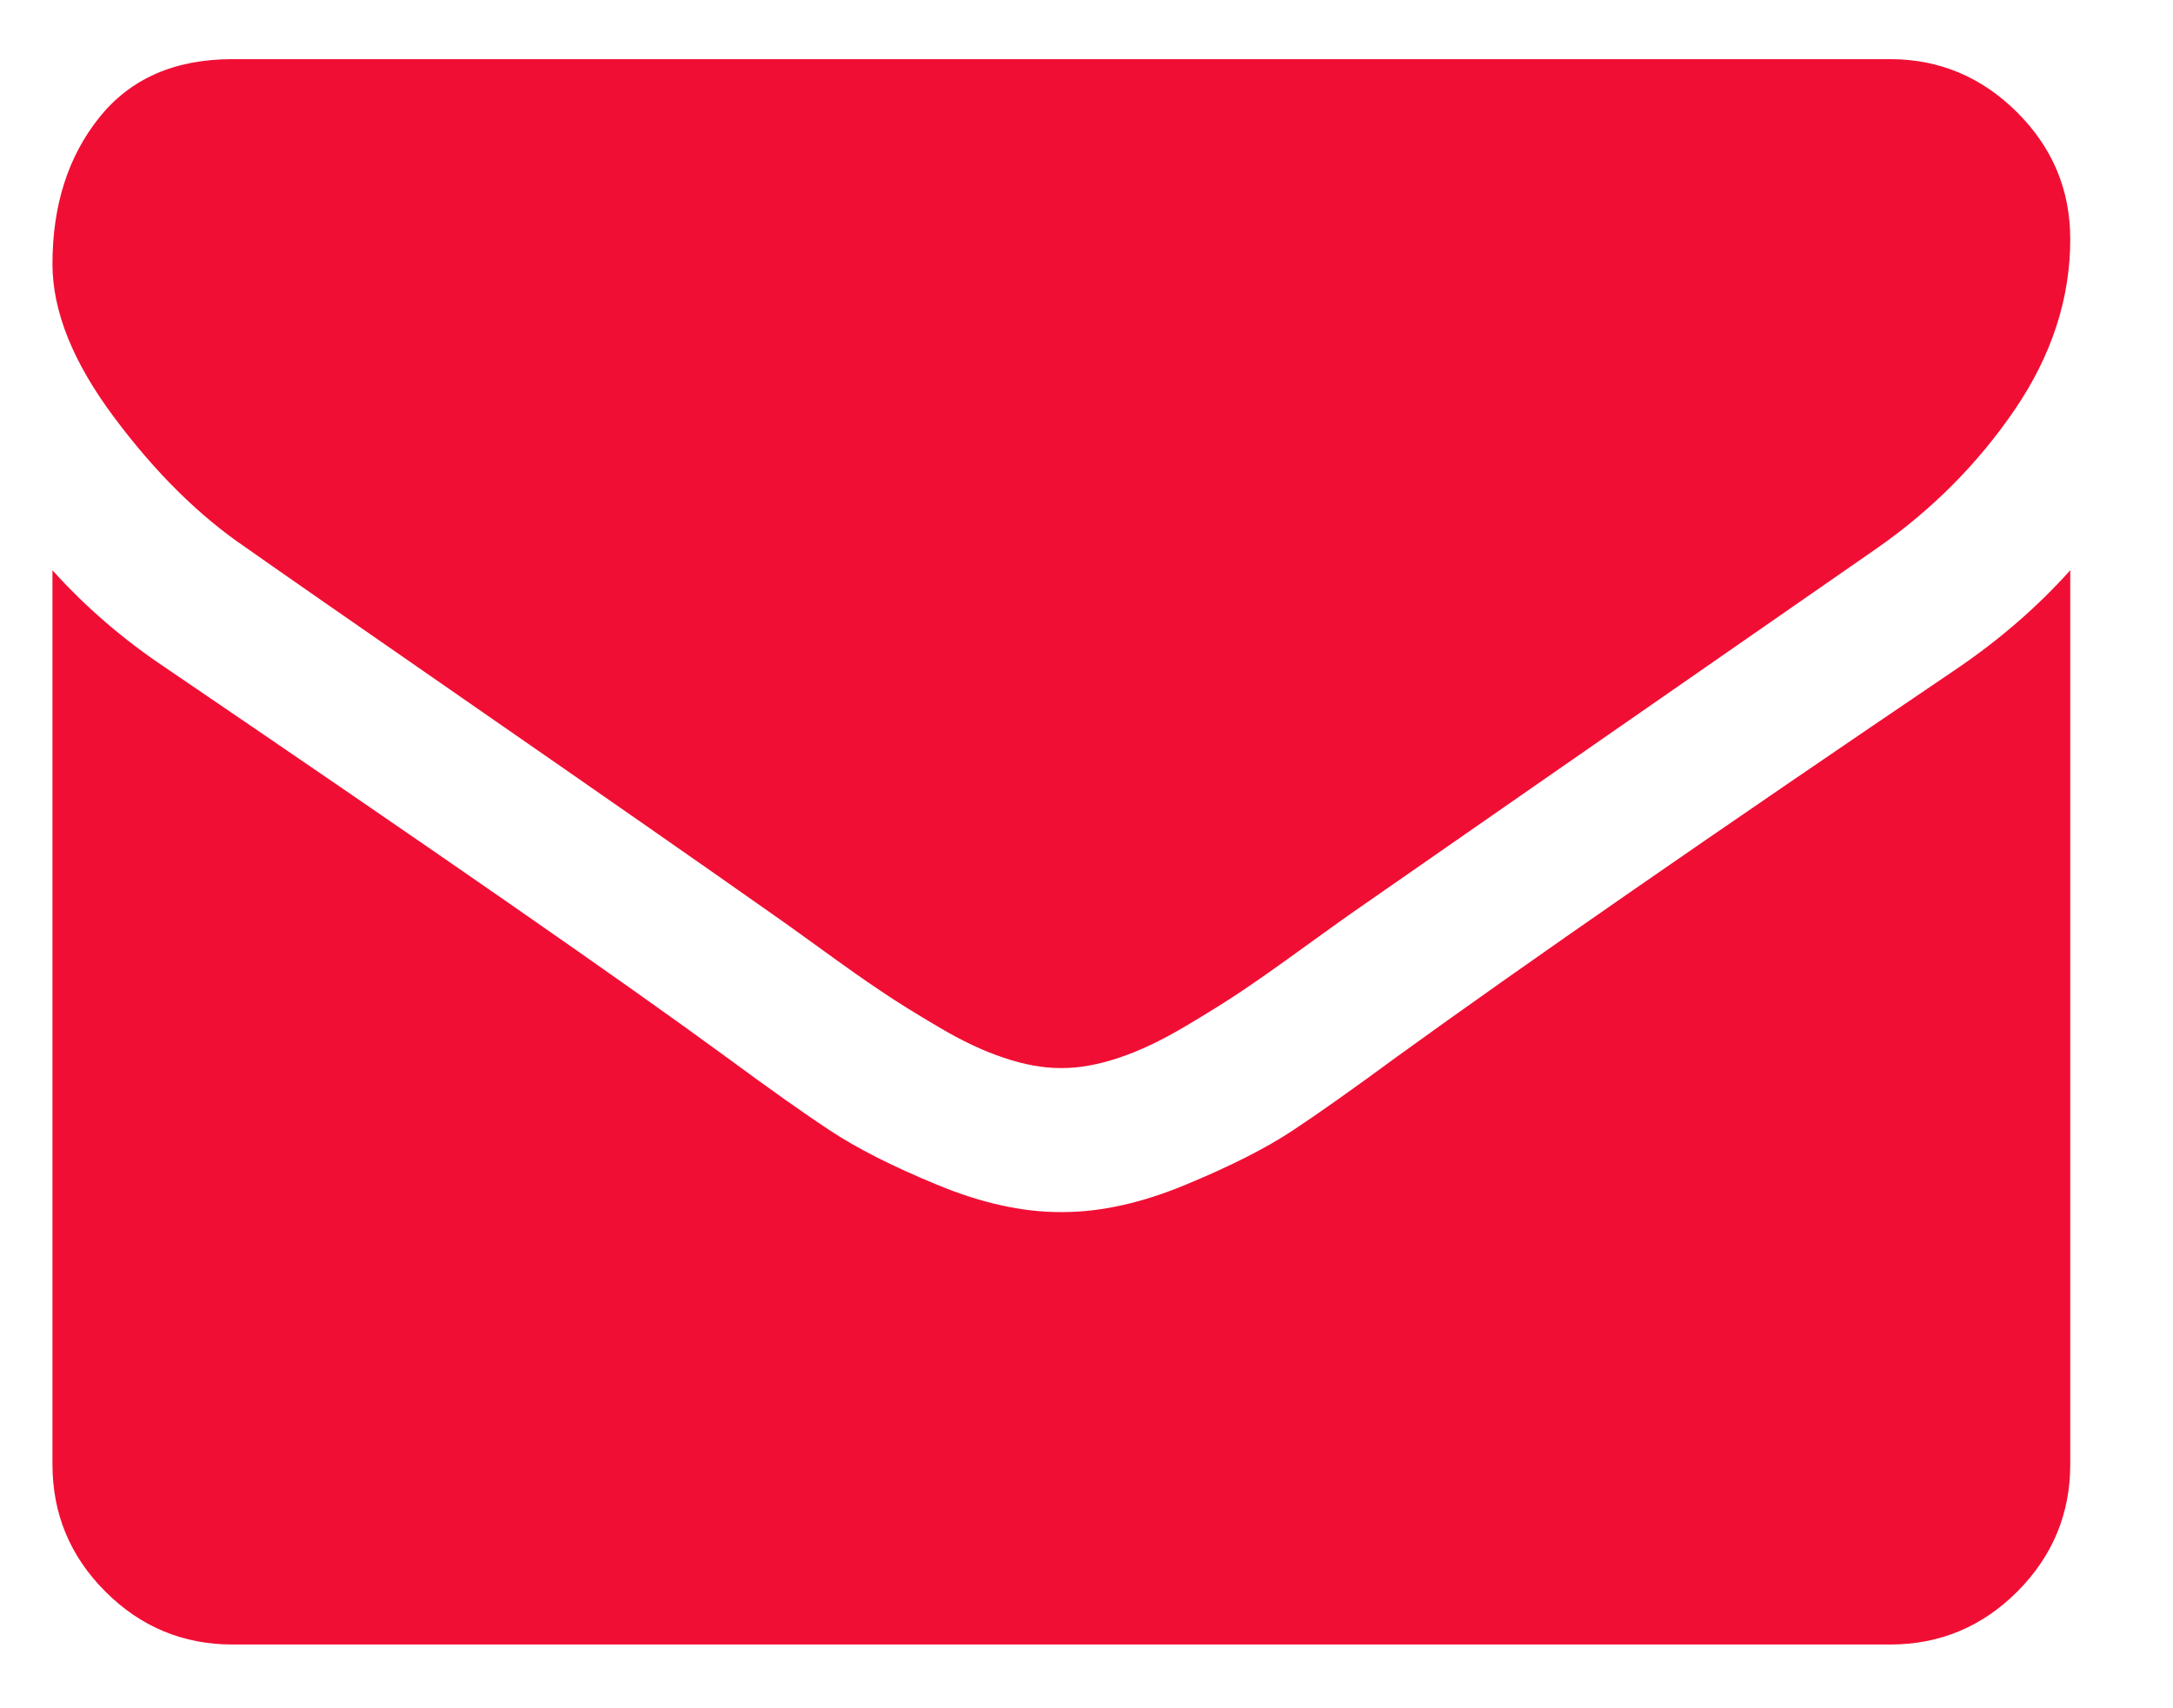
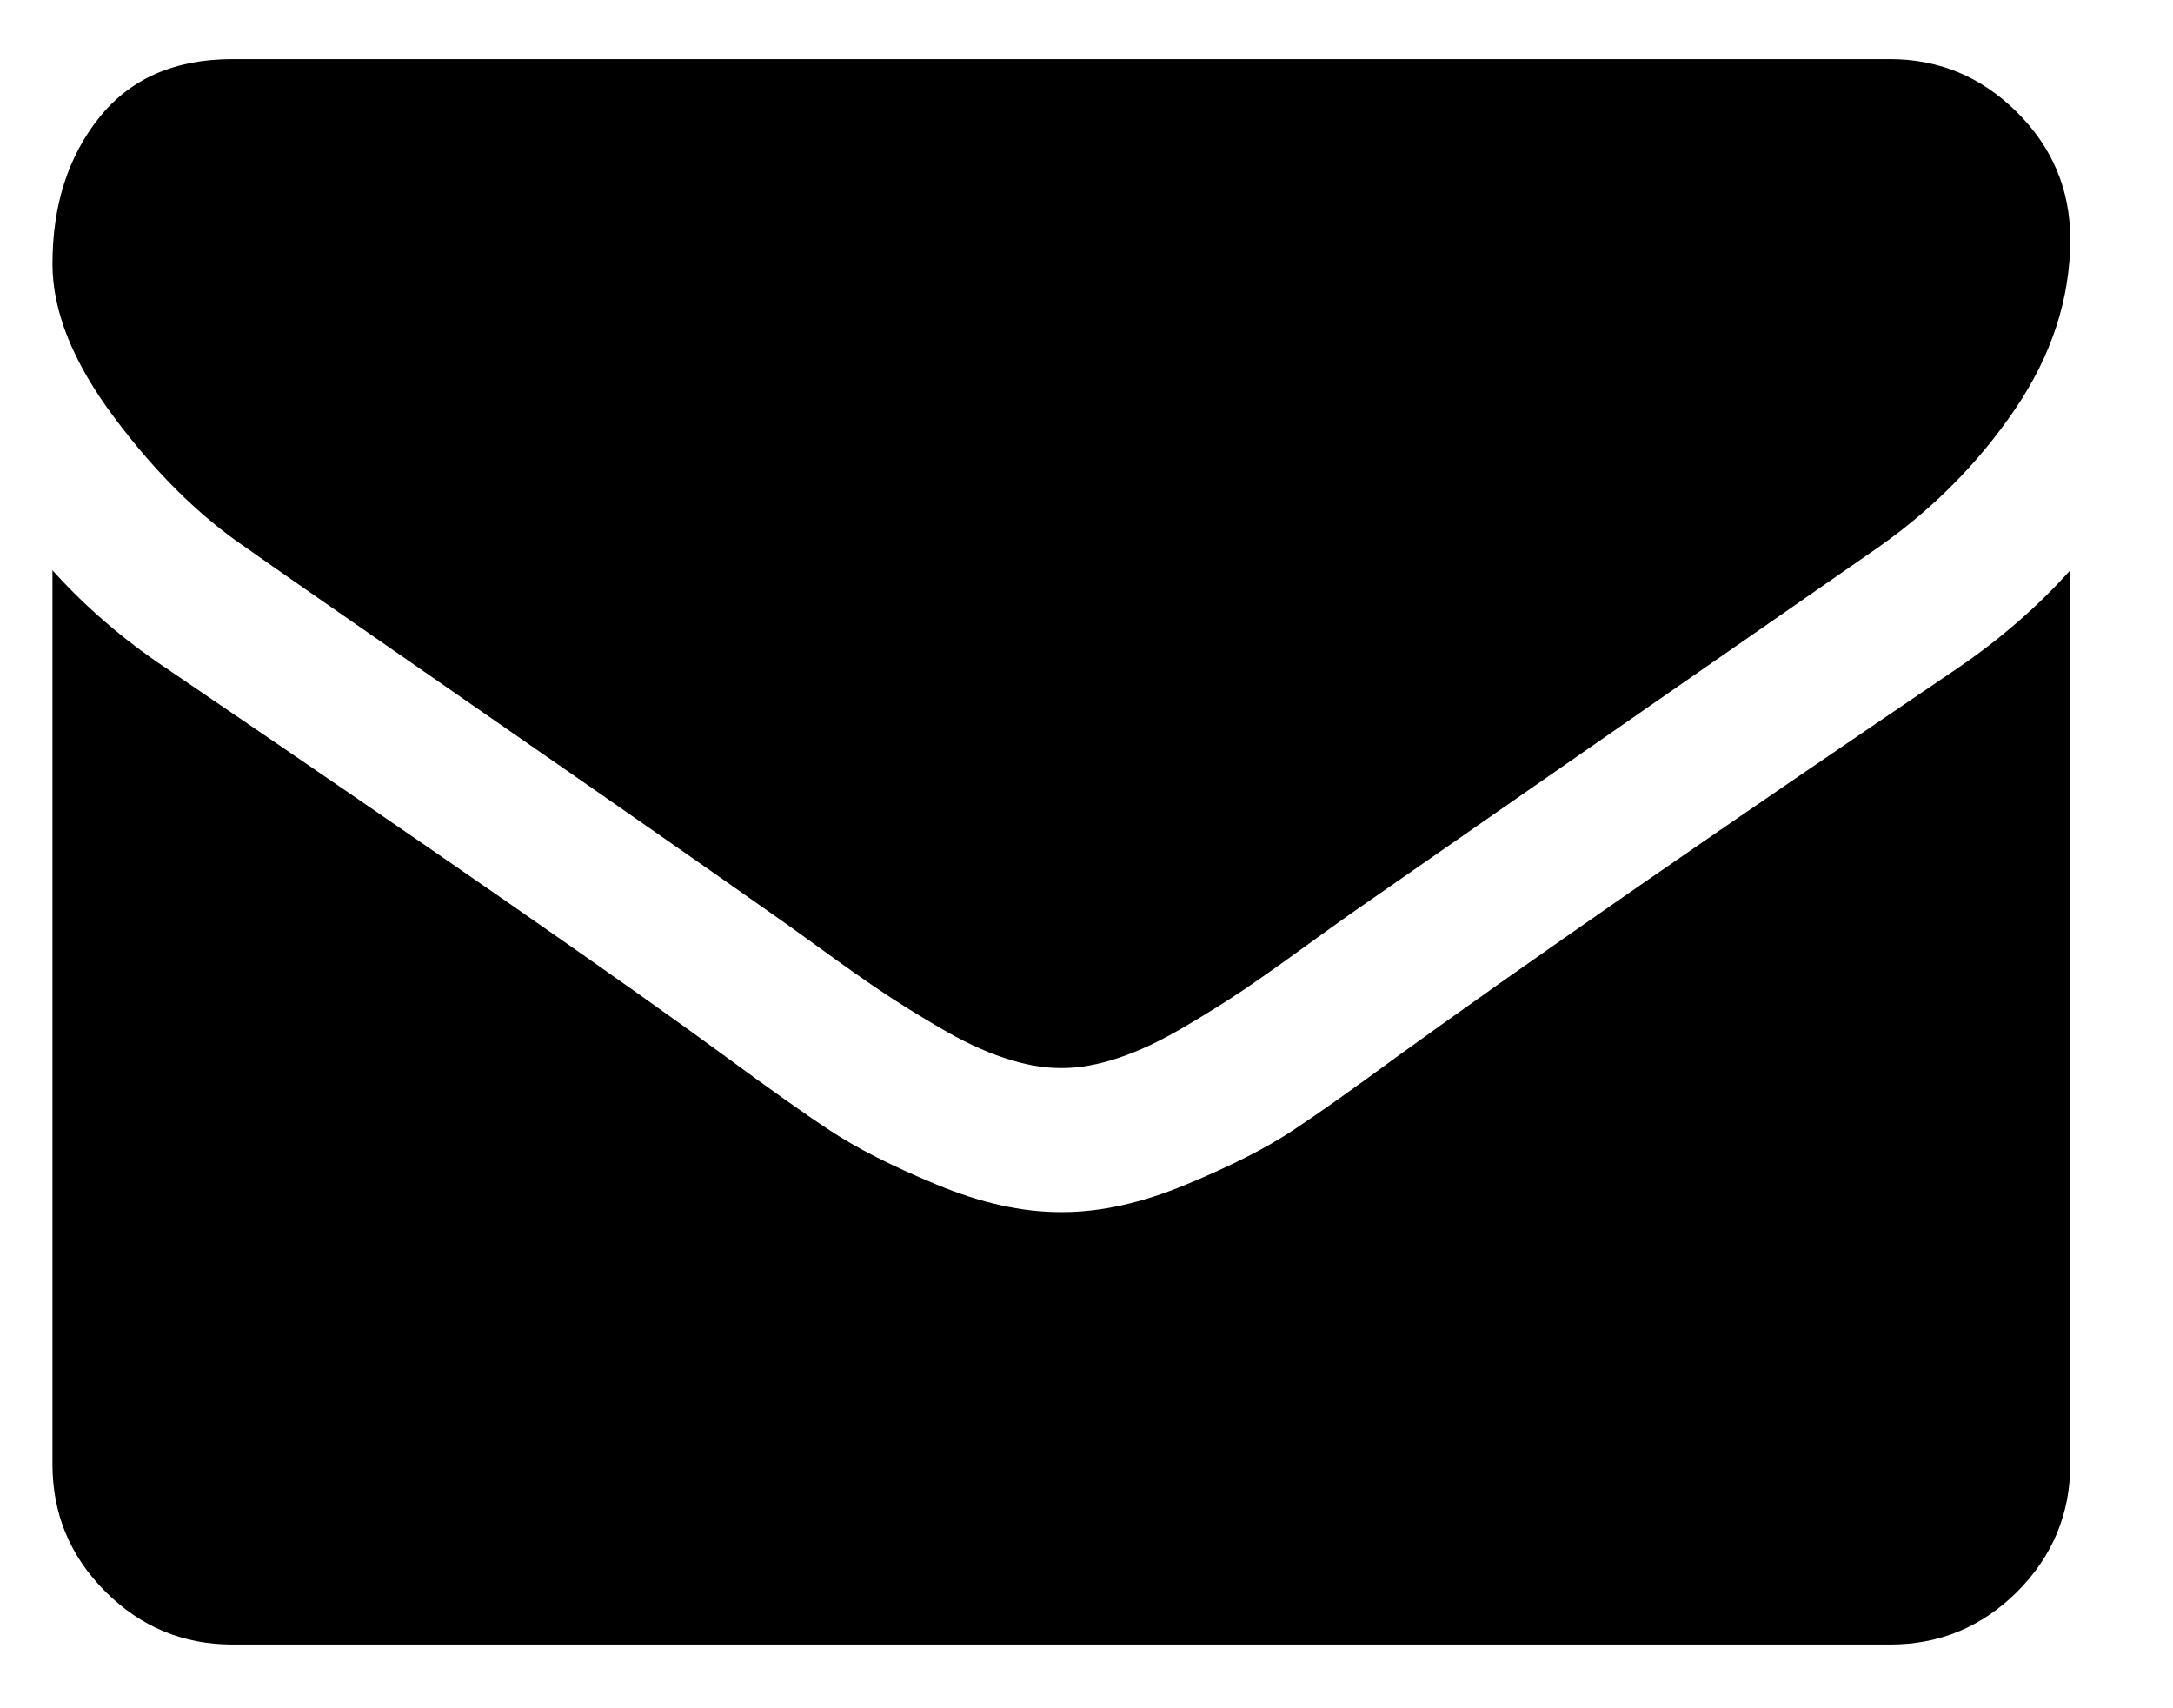
<svg xmlns="http://www.w3.org/2000/svg" width="14px" height="11px">
-   <path fill-rule="evenodd" fill="rgb(241, 14, 52)" d="M12.612,4.305 C11.026,5.379 9.822,6.213 9.000,6.808 C8.724,7.011 8.500,7.170 8.329,7.283 C8.157,7.397 7.928,7.513 7.643,7.631 C7.358,7.750 7.092,7.809 6.845,7.809 L6.838,7.809 L6.831,7.809 C6.584,7.809 6.318,7.750 6.033,7.631 C5.747,7.513 5.519,7.397 5.347,7.283 C5.175,7.170 4.952,7.011 4.676,6.808 C4.023,6.329 2.821,5.495 1.071,4.305 C0.795,4.121 0.551,3.911 0.338,3.674 L0.338,9.434 C0.338,9.753 0.451,10.026 0.679,10.254 C0.906,10.481 1.179,10.595 1.499,10.595 L12.177,10.595 C12.496,10.595 12.770,10.481 12.997,10.254 C13.224,10.026 13.338,9.753 13.338,9.434 L13.338,3.674 C13.130,3.906 12.888,4.117 12.612,4.305 L12.612,4.305 ZM12.993,0.721 C12.764,0.494 12.491,0.381 12.177,0.381 L1.499,0.381 C1.126,0.381 0.840,0.506 0.639,0.758 C0.438,1.009 0.338,1.324 0.338,1.701 C0.338,2.006 0.471,2.336 0.737,2.691 C1.003,3.047 1.286,3.326 1.586,3.529 C1.750,3.645 2.246,3.990 3.073,4.563 C3.900,5.136 4.533,5.577 4.973,5.887 C5.022,5.921 5.125,5.994 5.282,6.108 C5.439,6.222 5.569,6.314 5.674,6.384 C5.777,6.454 5.903,6.532 6.051,6.619 C6.198,6.706 6.337,6.772 6.468,6.815 C6.598,6.859 6.719,6.881 6.831,6.881 L6.838,6.881 L6.845,6.881 C6.956,6.881 7.077,6.859 7.208,6.815 C7.338,6.772 7.477,6.706 7.625,6.619 C7.772,6.532 7.898,6.454 8.002,6.384 C8.106,6.314 8.237,6.222 8.394,6.108 C8.551,5.994 8.654,5.921 8.702,5.887 C9.147,5.577 10.279,4.791 12.097,3.529 C12.450,3.282 12.745,2.985 12.982,2.637 C13.219,2.288 13.338,1.923 13.338,1.541 C13.338,1.222 13.223,0.949 12.993,0.721 Z" />
+   <path fill-rule="evenodd" d="M12.612,4.305 C11.026,5.379 9.822,6.213 9.000,6.808 C8.724,7.011 8.500,7.170 8.329,7.283 C8.157,7.397 7.928,7.513 7.643,7.631 C7.358,7.750 7.092,7.809 6.845,7.809 L6.838,7.809 L6.831,7.809 C6.584,7.809 6.318,7.750 6.033,7.631 C5.747,7.513 5.519,7.397 5.347,7.283 C5.175,7.170 4.952,7.011 4.676,6.808 C4.023,6.329 2.821,5.495 1.071,4.305 C0.795,4.121 0.551,3.911 0.338,3.674 L0.338,9.434 C0.338,9.753 0.451,10.026 0.679,10.254 C0.906,10.481 1.179,10.595 1.499,10.595 L12.177,10.595 C12.496,10.595 12.770,10.481 12.997,10.254 C13.224,10.026 13.338,9.753 13.338,9.434 L13.338,3.674 C13.130,3.906 12.888,4.117 12.612,4.305 L12.612,4.305 ZM12.993,0.721 C12.764,0.494 12.491,0.381 12.177,0.381 L1.499,0.381 C1.126,0.381 0.840,0.506 0.639,0.758 C0.438,1.009 0.338,1.324 0.338,1.701 C0.338,2.006 0.471,2.336 0.737,2.691 C1.003,3.047 1.286,3.326 1.586,3.529 C1.750,3.645 2.246,3.990 3.073,4.563 C3.900,5.136 4.533,5.577 4.973,5.887 C5.022,5.921 5.125,5.994 5.282,6.108 C5.439,6.222 5.569,6.314 5.674,6.384 C5.777,6.454 5.903,6.532 6.051,6.619 C6.198,6.706 6.337,6.772 6.468,6.815 C6.598,6.859 6.719,6.881 6.831,6.881 L6.838,6.881 L6.845,6.881 C6.956,6.881 7.077,6.859 7.208,6.815 C7.338,6.772 7.477,6.706 7.625,6.619 C7.772,6.532 7.898,6.454 8.002,6.384 C8.106,6.314 8.237,6.222 8.394,6.108 C8.551,5.994 8.654,5.921 8.702,5.887 C9.147,5.577 10.279,4.791 12.097,3.529 C12.450,3.282 12.745,2.985 12.982,2.637 C13.219,2.288 13.338,1.923 13.338,1.541 C13.338,1.222 13.223,0.949 12.993,0.721 Z" />
</svg>
